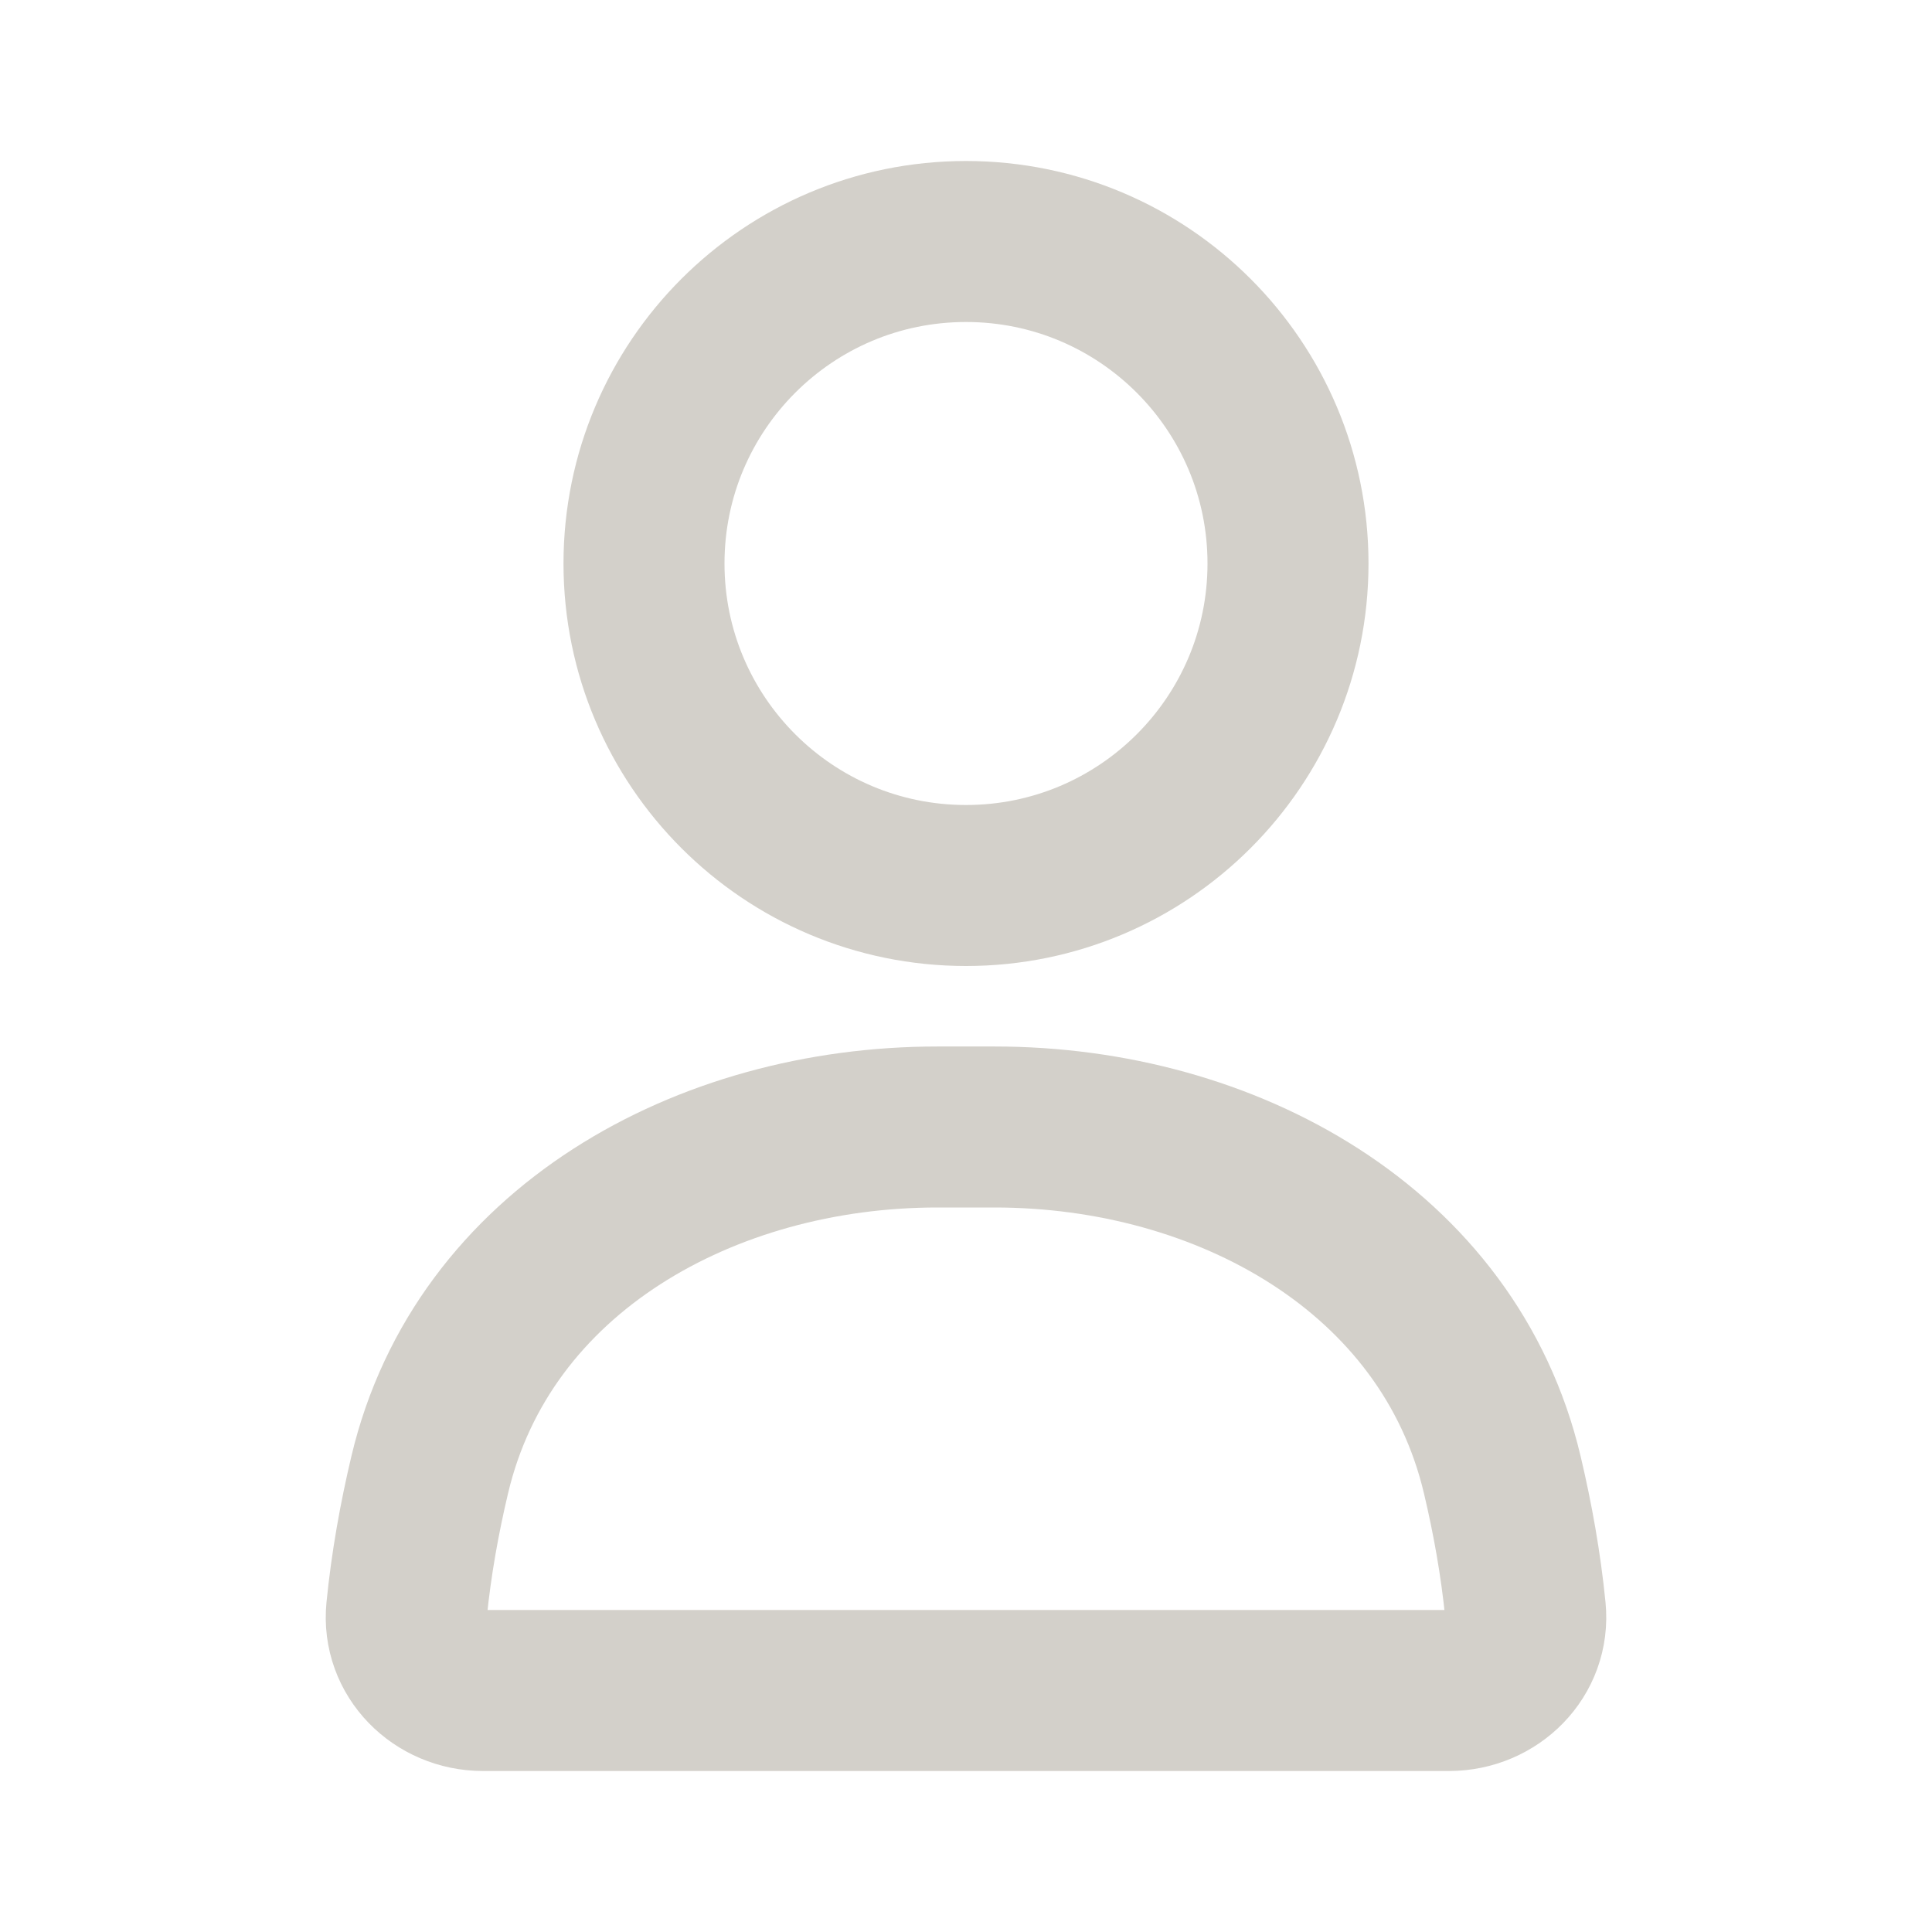
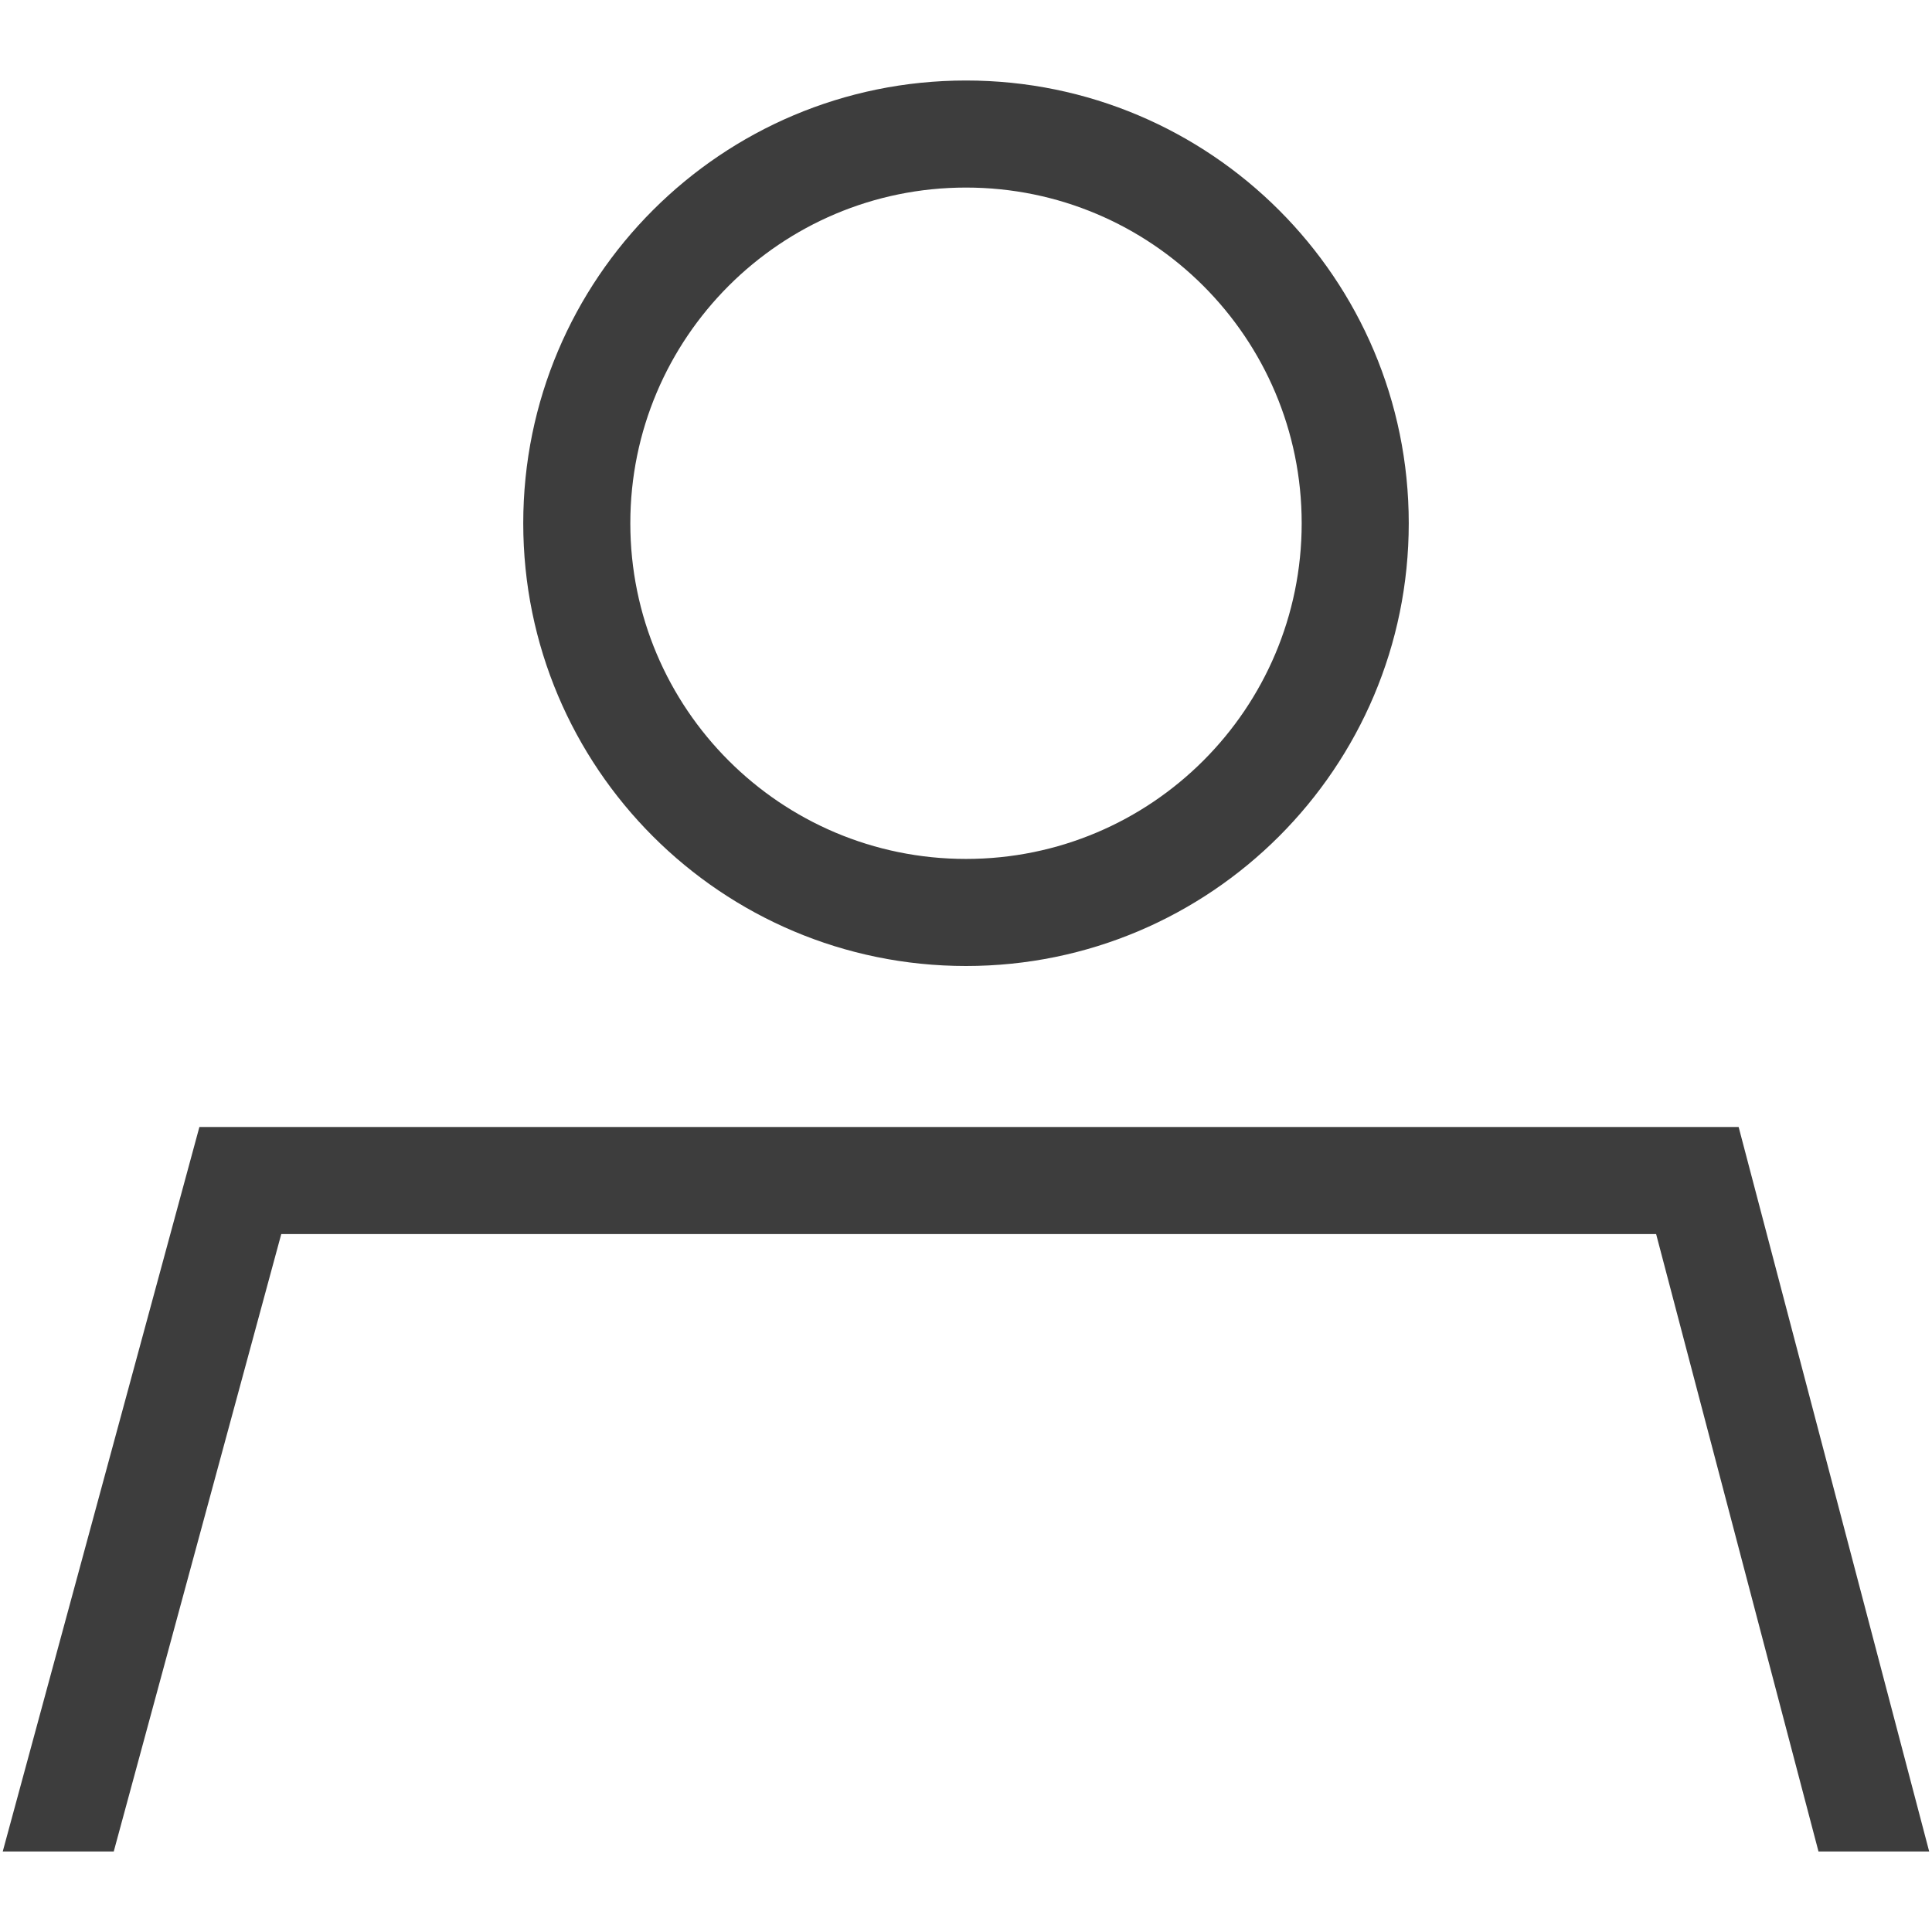
<svg xmlns="http://www.w3.org/2000/svg" width="24" height="24" viewBox="0 0 24 24" fill="none">
-   <circle cx="12" cy="7" r="4" stroke="#D3D0CA" stroke-width="2" stroke-linecap="round" />
-   <path d="M5.338 18.321C5.999 15.527 8.772 14 11.643 14H12.357C15.228 14 18.001 15.527 18.662 18.321C18.79 18.861 18.892 19.427 18.949 20.002C19.004 20.551 18.552 21 18 21H6C5.448 21 4.996 20.551 5.051 20.002C5.108 19.427 5.21 18.861 5.338 18.321Z" stroke="#D3D0CA" stroke-width="2" stroke-linecap="round" />
+   <g opacity="0.95">
+     <path fill-rule="evenodd" clip-rule="evenodd" d="M12 12C15.037 12 17.5 9.538 17.5 6.5C17.5 3.462 15.037 1 12 1C8.962 1 6.5 3.462 6.5 6.5C6.5 9.538 8.962 12 12 12ZM16.17 6.5C16.17 8.803 14.303 10.67 12 10.67C9.697 10.67 7.83 8.803 7.83 6.5C7.83 4.197 9.697 2.33 12 2.33C14.303 2.33 16.17 4.197 16.17 6.5Z" fill="#333333" />
+     <path d="M23.965 23H22.59L20.573 15.33H3.494L1.413 23H0.034L2.477 14H21.598L23.965 23Z" fill="#333333" />
+   </g>
</svg>
